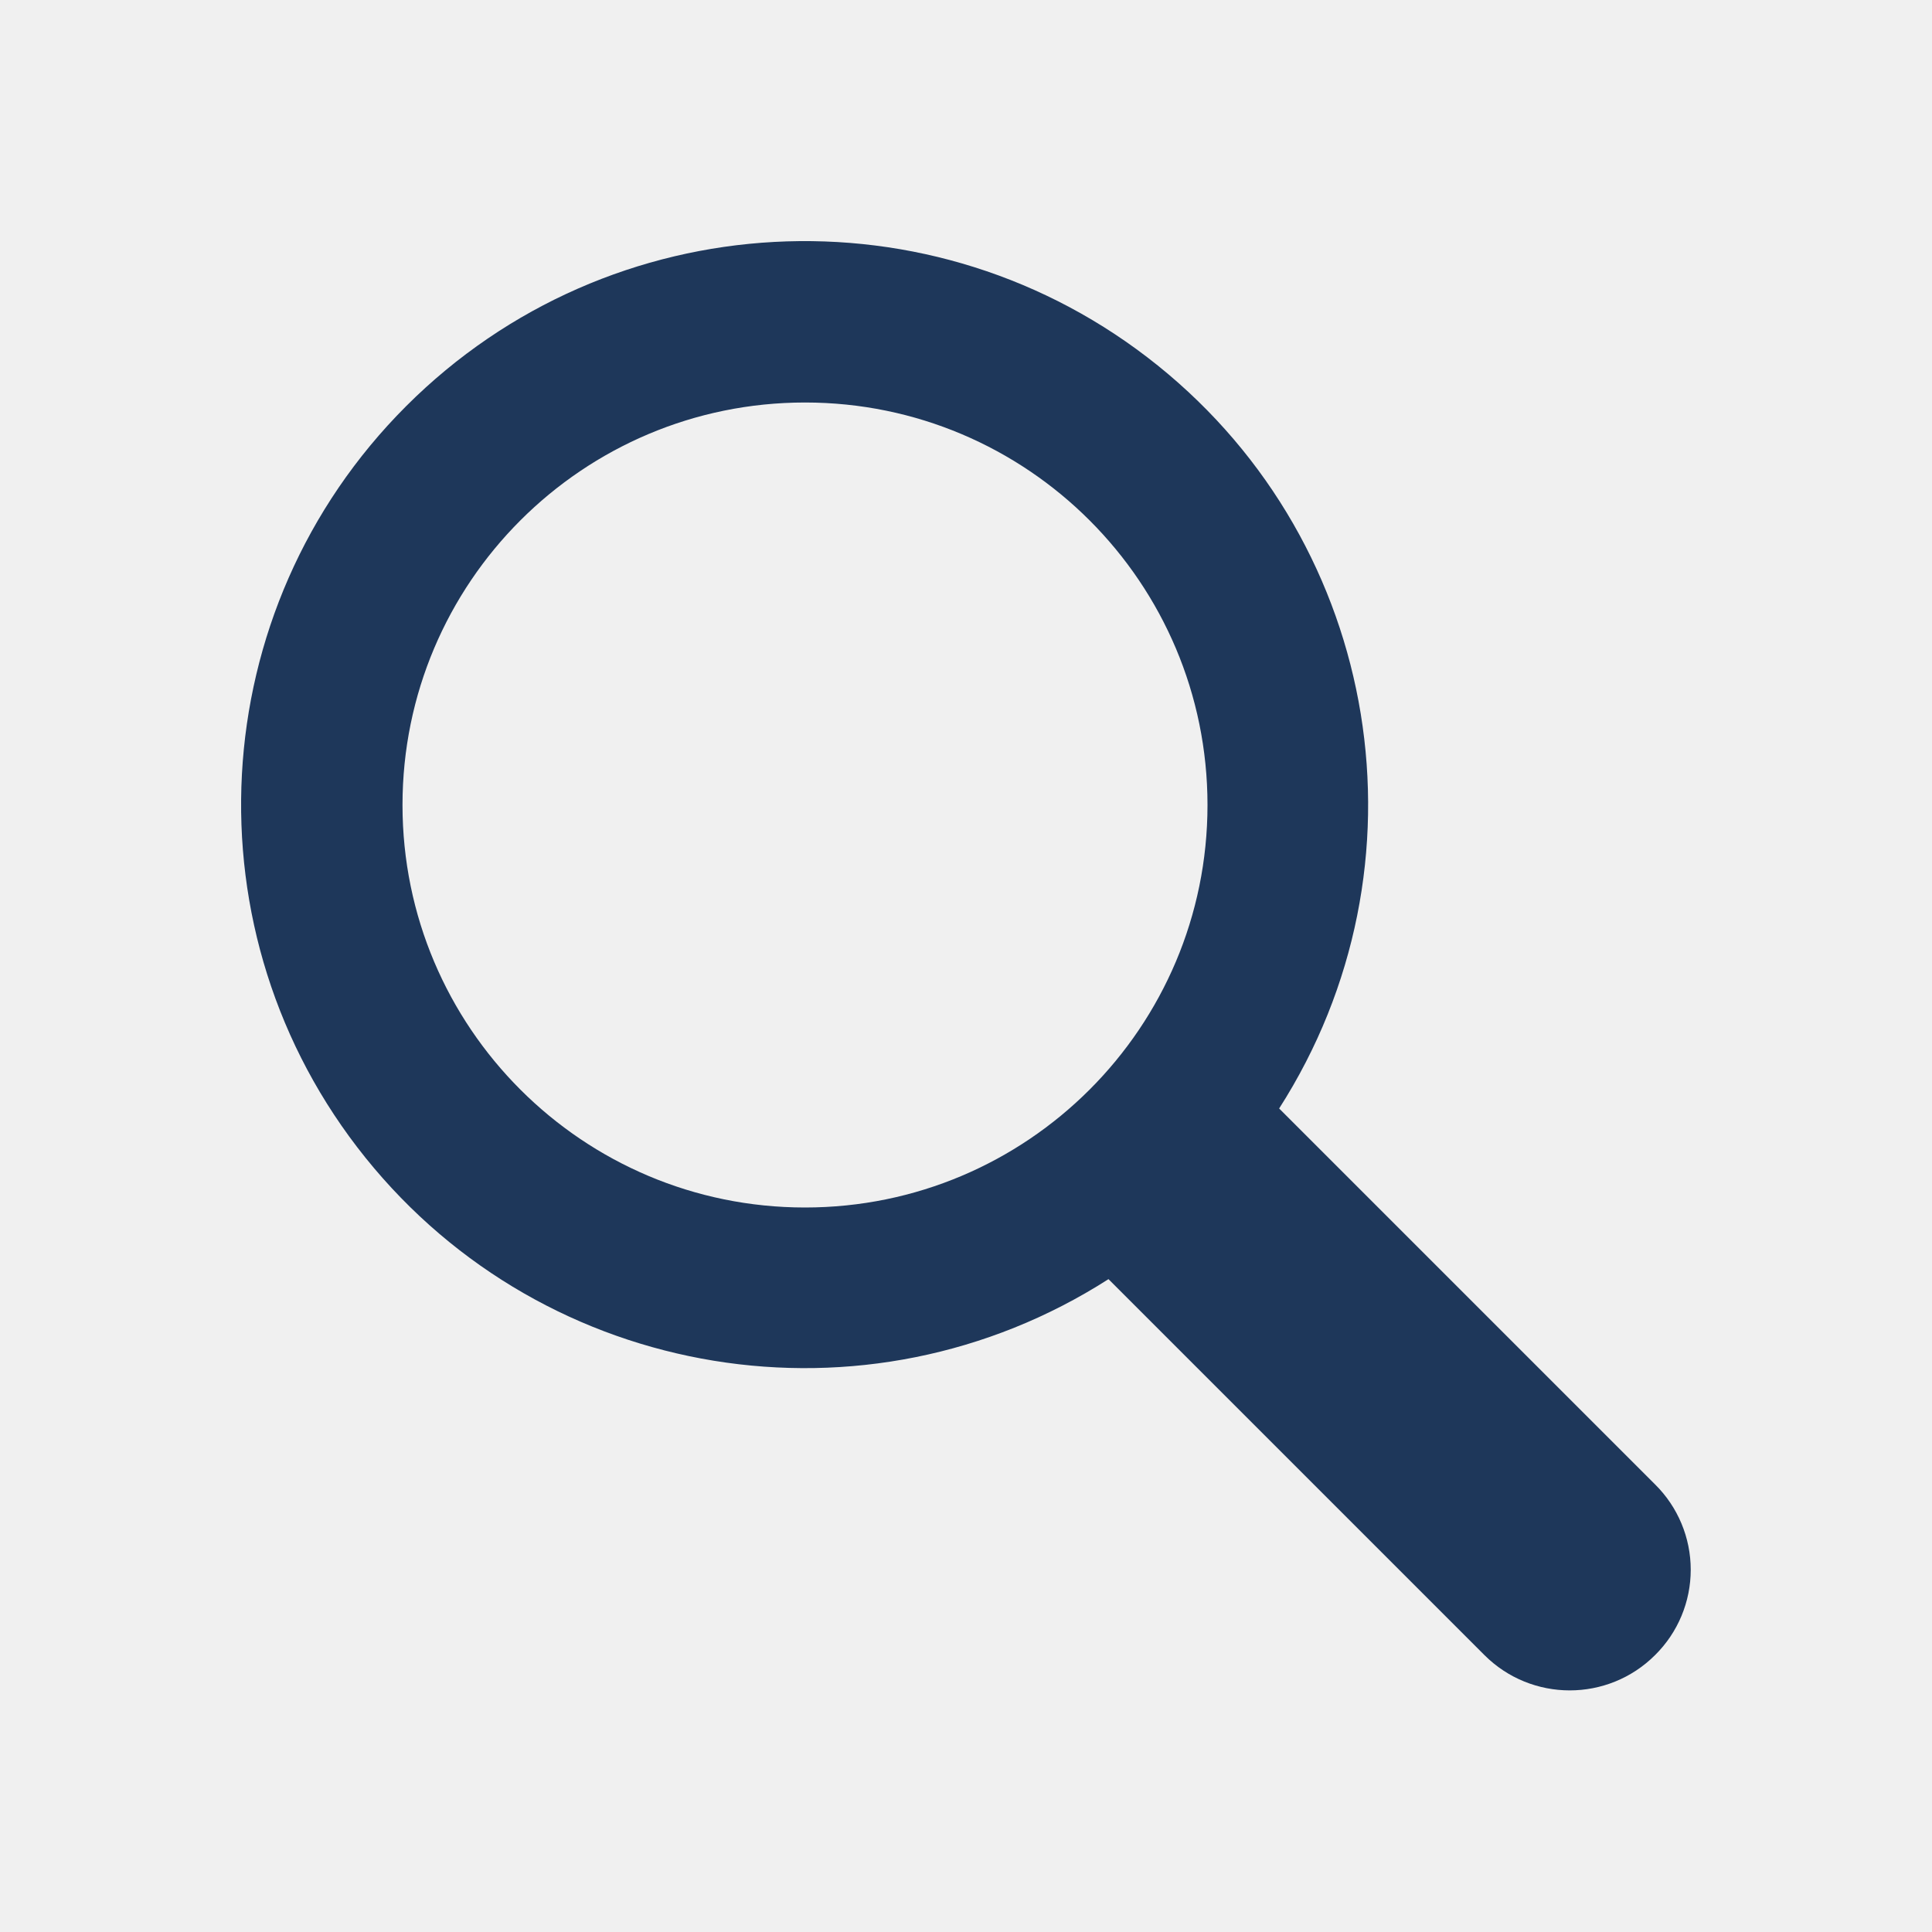
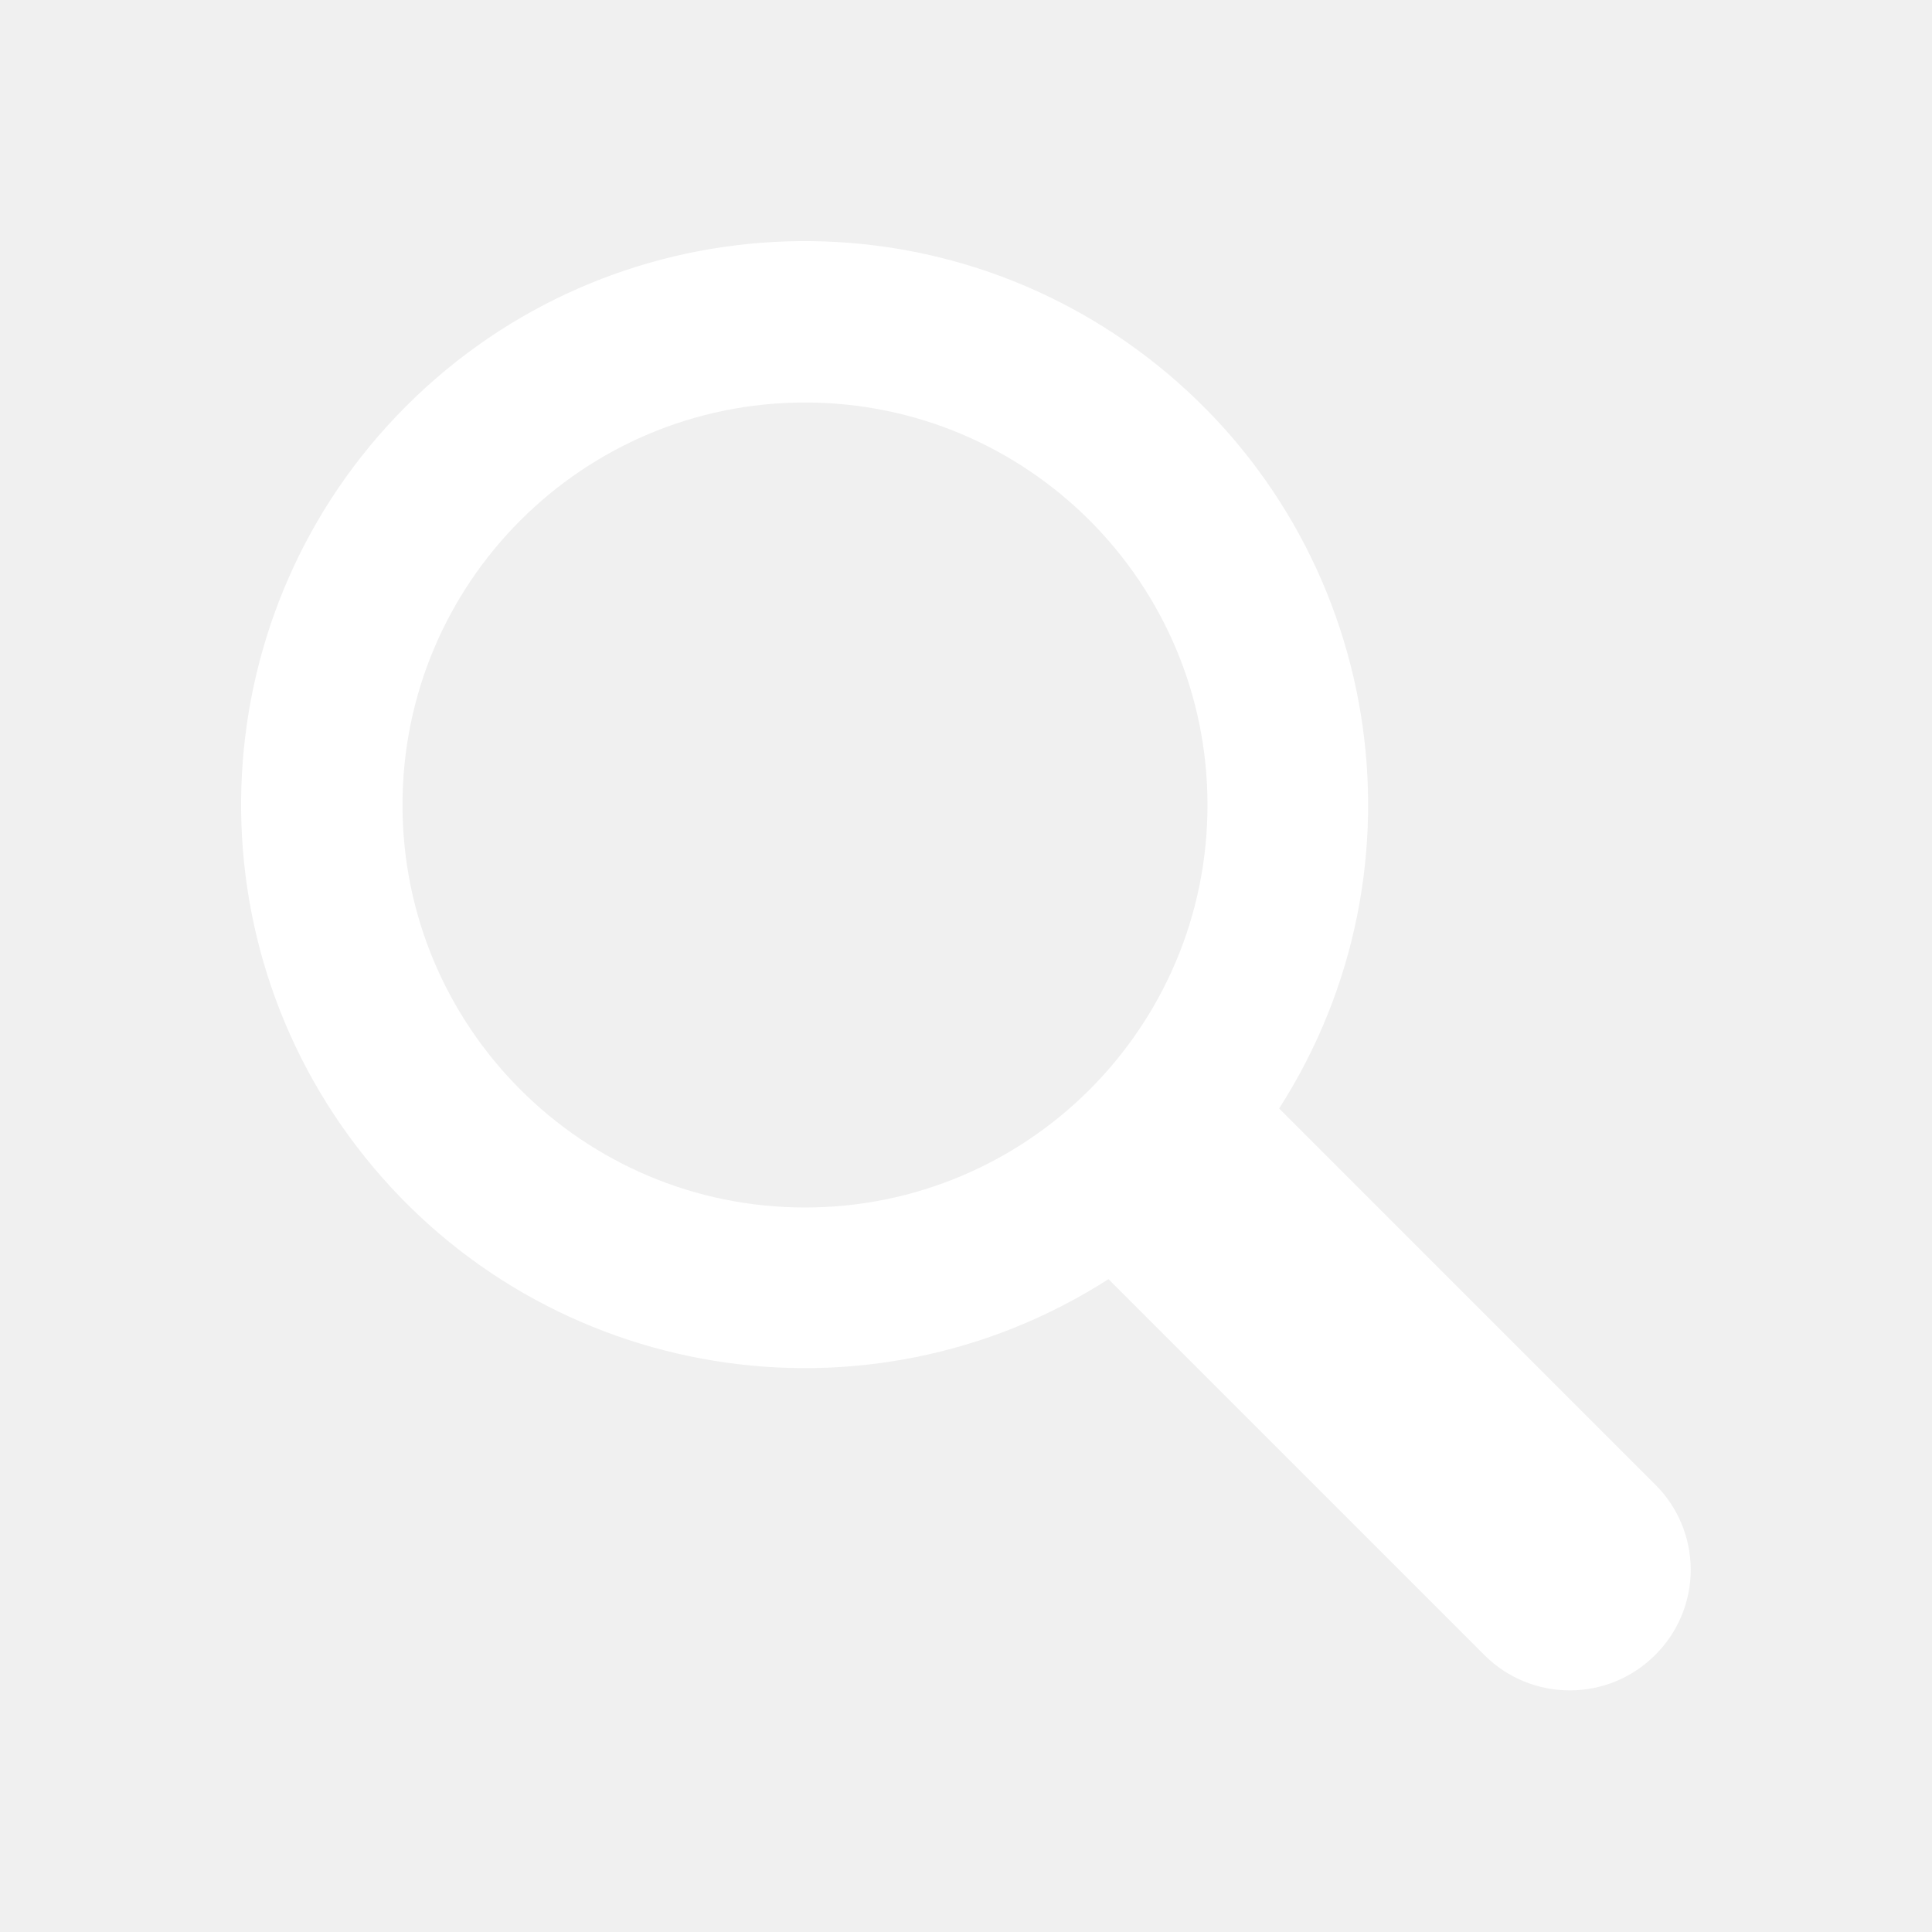
<svg xmlns="http://www.w3.org/2000/svg" viewBox="0 0 24 24" width="27px">
-   <path d="M20.56,18.44l-4.67-4.67a7,7,0,1,0-2.12,2.12l4.67,4.67a1.5,1.5,0,0,0,2.12,0A1.49,1.49,0,0,0,20.56,18.44ZM5,10a5,5,0,1,1,5,5A5,5,0,0,1,5,10Z" fill="#1E375A" />
+   <path d="M20.56,18.44l-4.67-4.67a7,7,0,1,0-2.12,2.12l4.67,4.67a1.5,1.5,0,0,0,2.12,0A1.49,1.49,0,0,0,20.56,18.44ZM5,10a5,5,0,1,1,5,5A5,5,0,0,1,5,10Z" fill="#FFFFFF" />
</svg>
